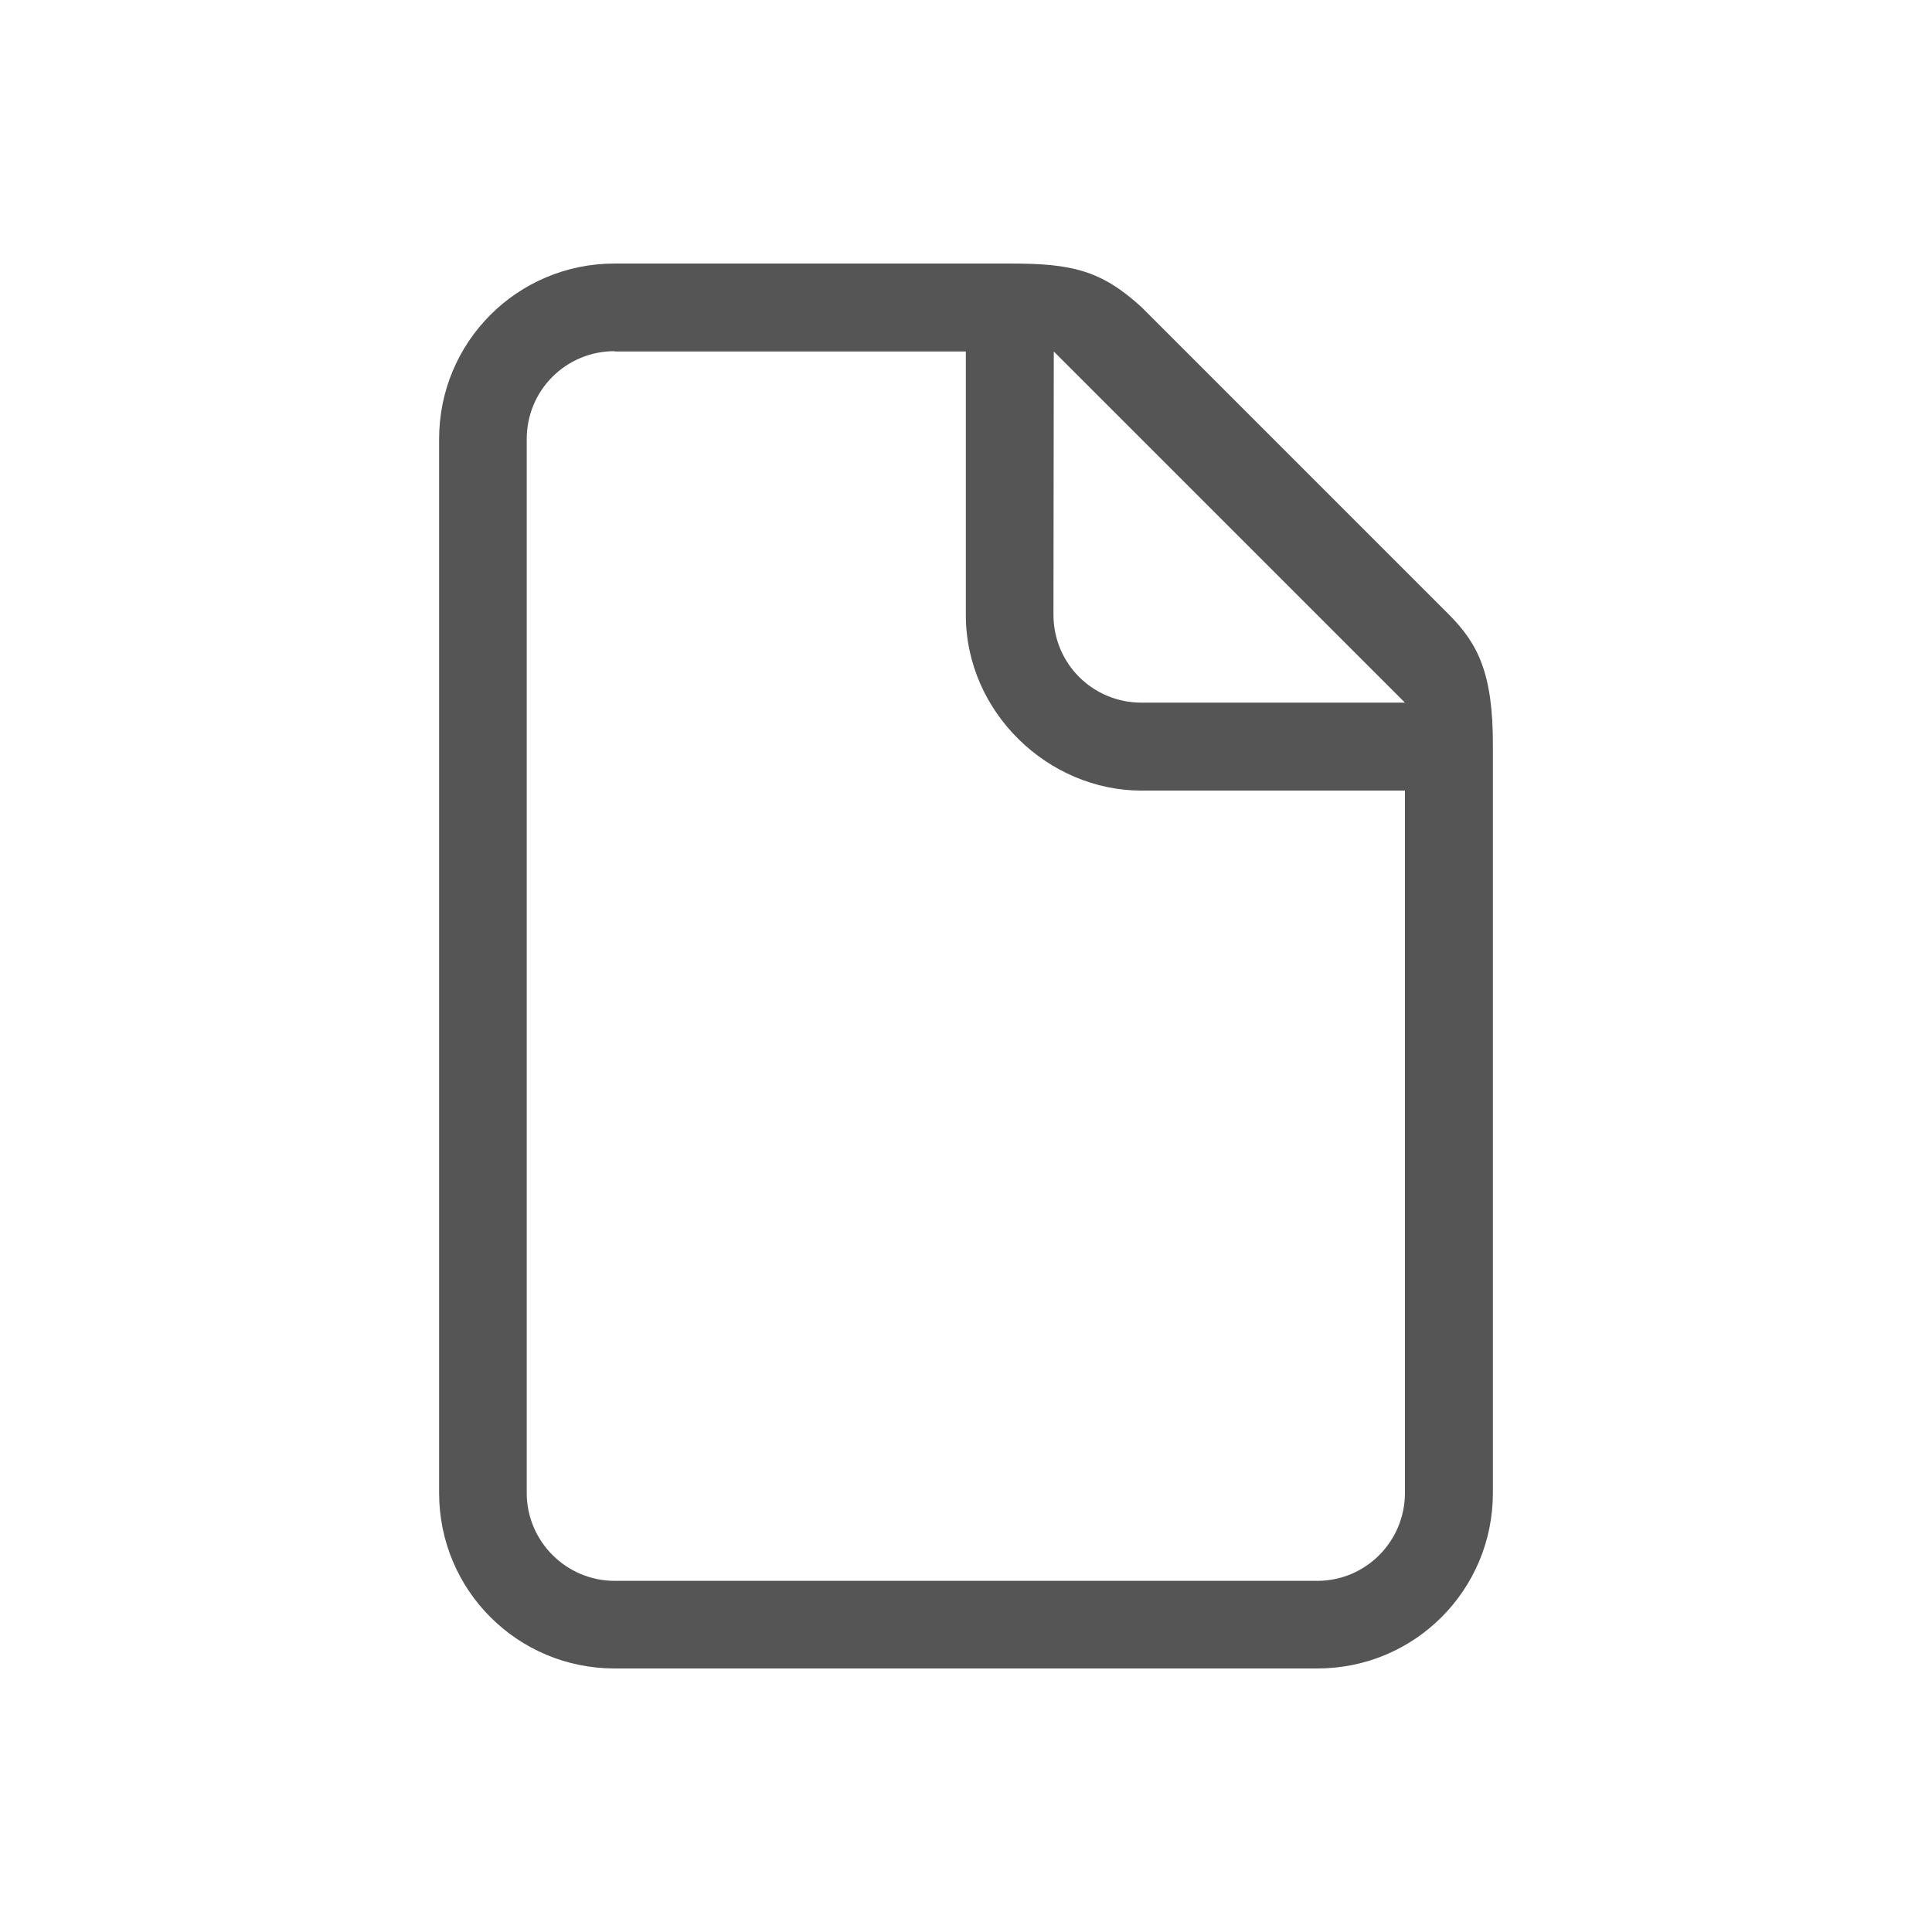
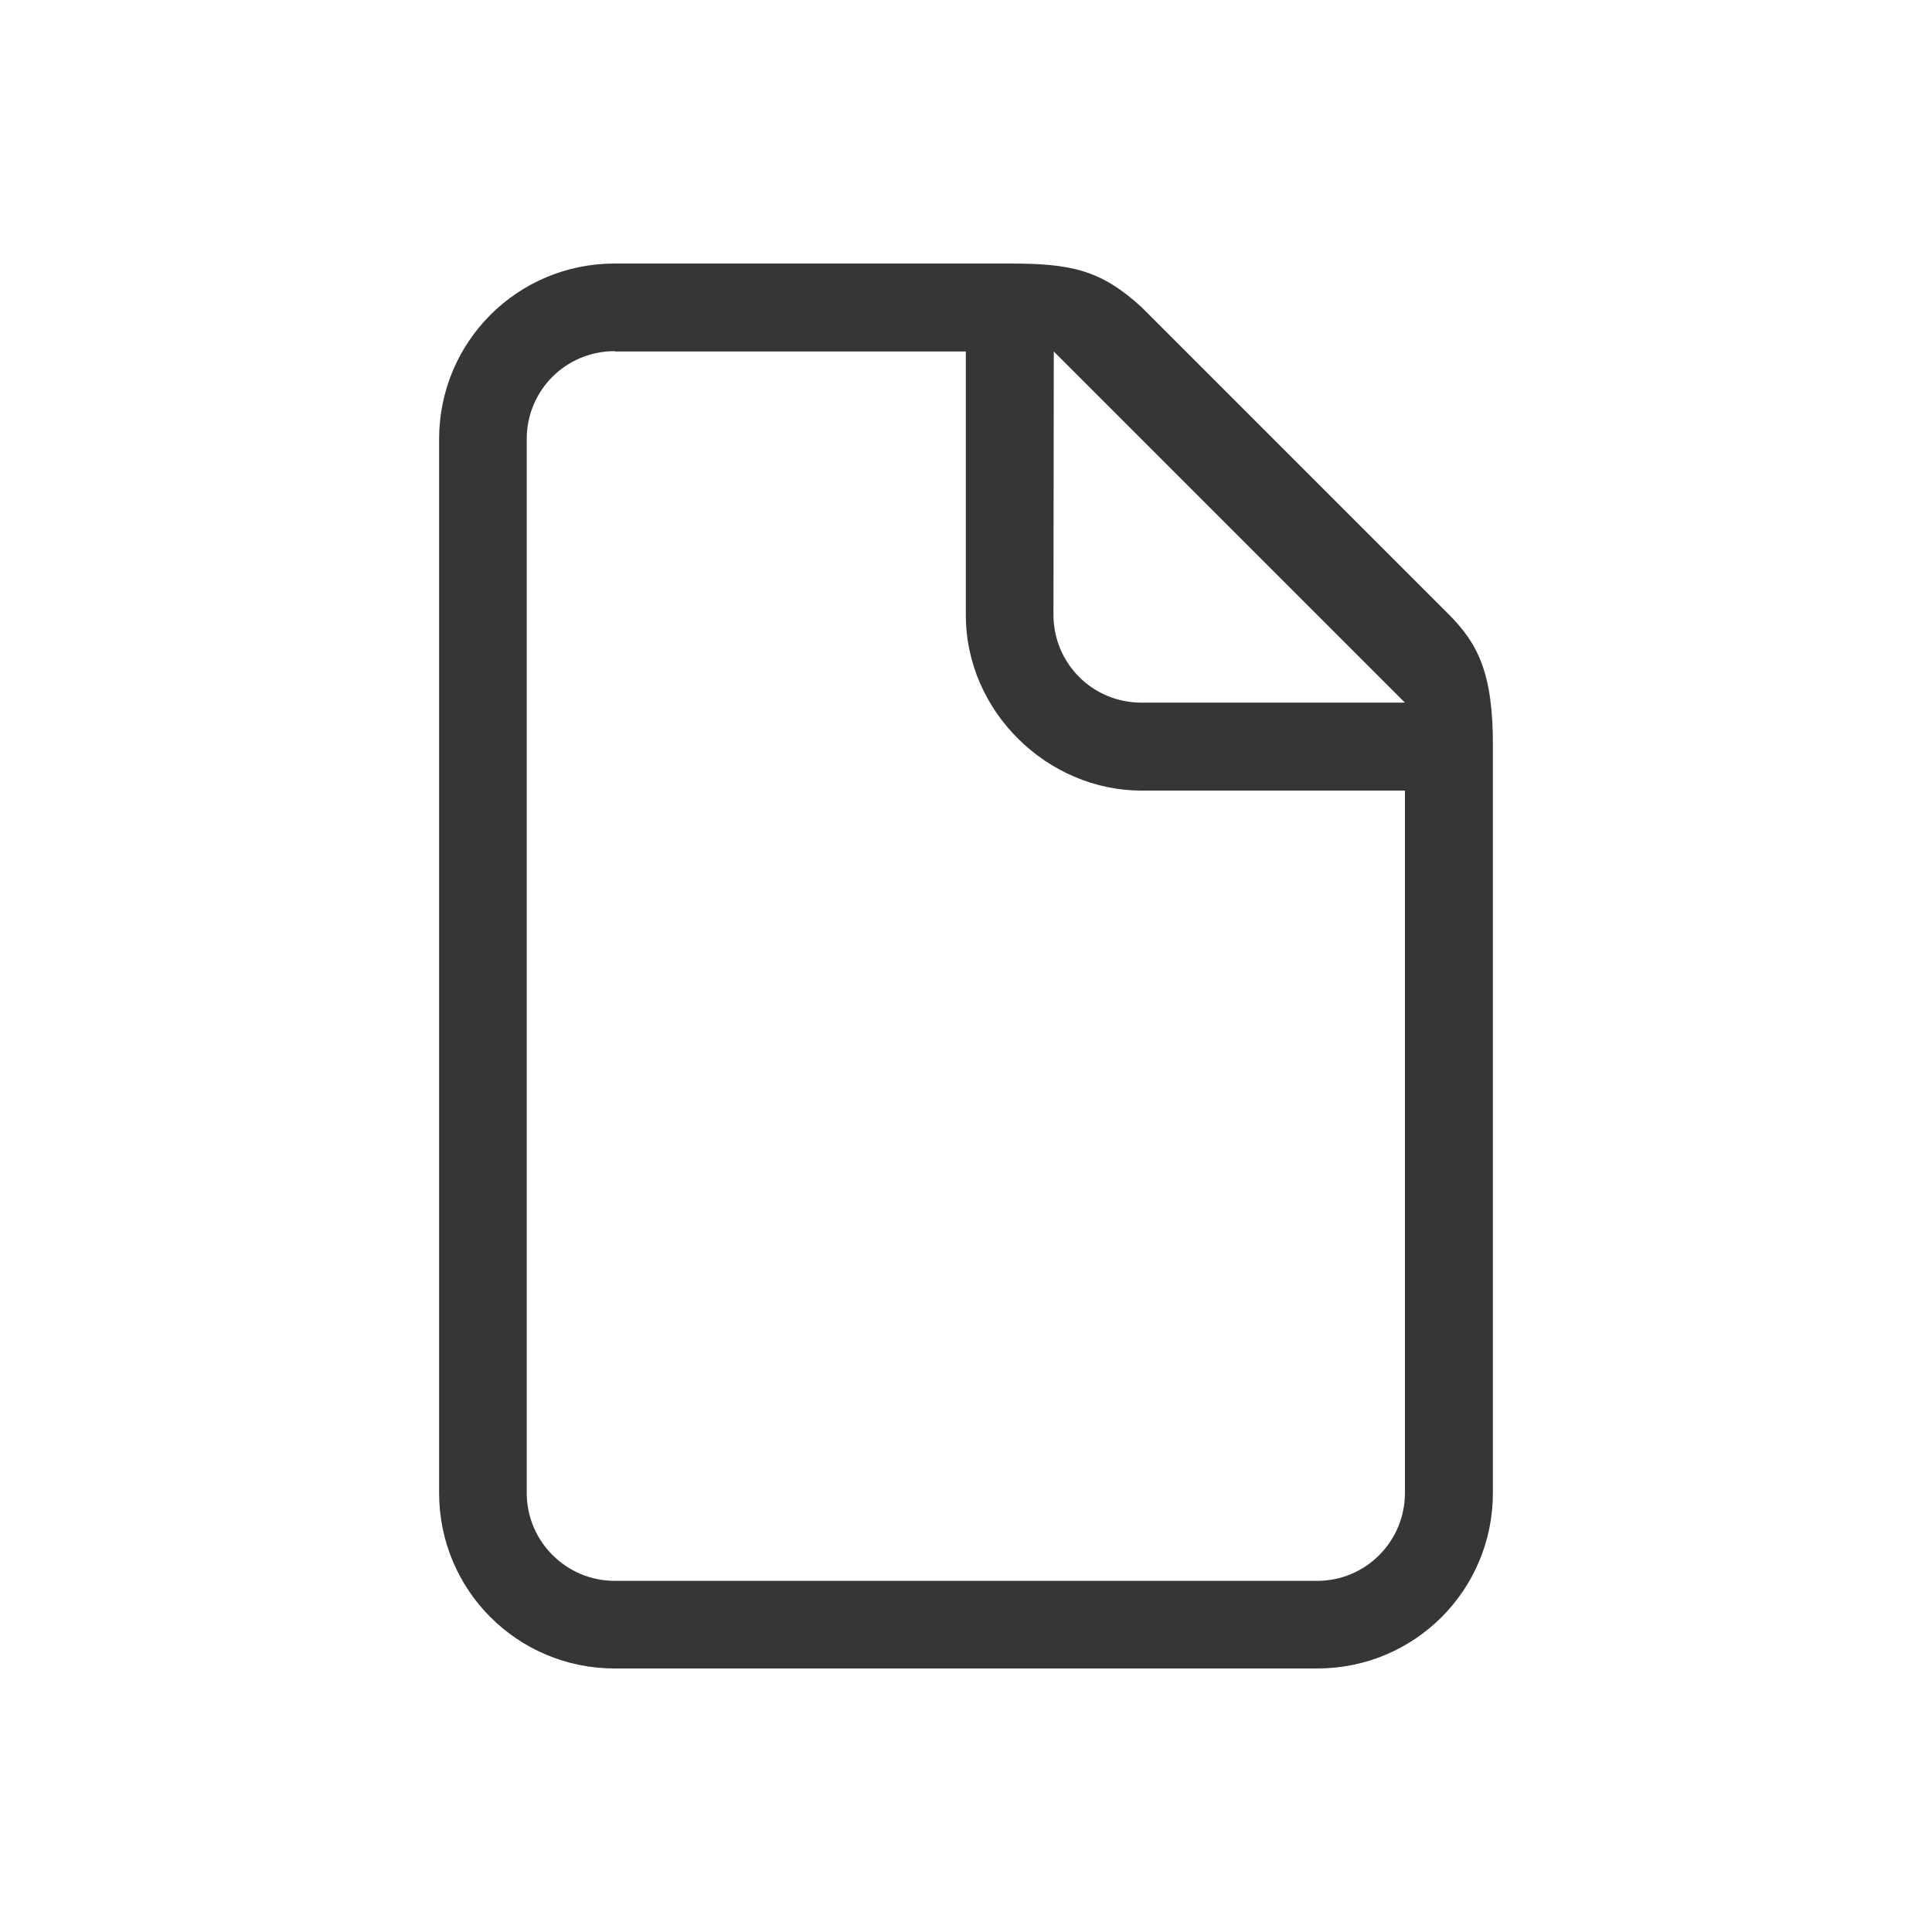
<svg xmlns="http://www.w3.org/2000/svg" width="22" height="22" viewBox="0 0 5.821 5.821" version="1.1" id="svg11945">
  <defs id="defs11942" />
-   <path id="rect843" style="fill:#555555;stroke-width:1.323;stroke-linecap:round;stroke-linejoin:round" d="m 1.852,0.794 c -0.293,0 -0.529,0.236 -0.529,0.529 v 3.175 c 0,0.293 0.236,0.529 0.529,0.529 H 3.969 c 0.293,0 0.529,-0.236 0.529,-0.529 V 2.249 C 4.499,2.027 4.452,1.939 4.366,1.852 L 3.44,0.926 C 3.317,0.813 3.227,0.794 3.043,0.794 Z m 0,0.265 h 1.058 v 0.794 c 0,0.293 0.248,0.529 0.529,0.529 h 0.794 V 4.498 C 4.233,4.644 4.115,4.763 3.969,4.763 H 1.852 C 1.706,4.763 1.587,4.644 1.587,4.498 V 1.323 c 0,-0.147 0.118,-0.265 0.265,-0.265 z m 1.323,0 1.058,1.058 h -0.794 c -0.147,0 -0.265,-0.118 -0.265,-0.265 z" />
+   <path id="rect843" style="fill:#363636;stroke-width:1.323;stroke-linecap:round;stroke-linejoin:round;fill-opacity:1" d="m 1.852,0.794 c -0.293,0 -0.529,0.236 -0.529,0.529 v 3.175 c 0,0.293 0.236,0.529 0.529,0.529 H 3.969 c 0.293,0 0.529,-0.236 0.529,-0.529 V 2.249 C 4.499,2.027 4.452,1.939 4.366,1.852 L 3.44,0.926 C 3.317,0.813 3.227,0.794 3.043,0.794 Z m 0,0.265 h 1.058 v 0.794 c 0,0.293 0.248,0.529 0.529,0.529 h 0.794 V 4.498 C 4.233,4.644 4.115,4.763 3.969,4.763 H 1.852 C 1.706,4.763 1.587,4.644 1.587,4.498 V 1.323 c 0,-0.147 0.118,-0.265 0.265,-0.265 z m 1.323,0 1.058,1.058 h -0.794 c -0.147,0 -0.265,-0.118 -0.265,-0.265 z" />
</svg>
